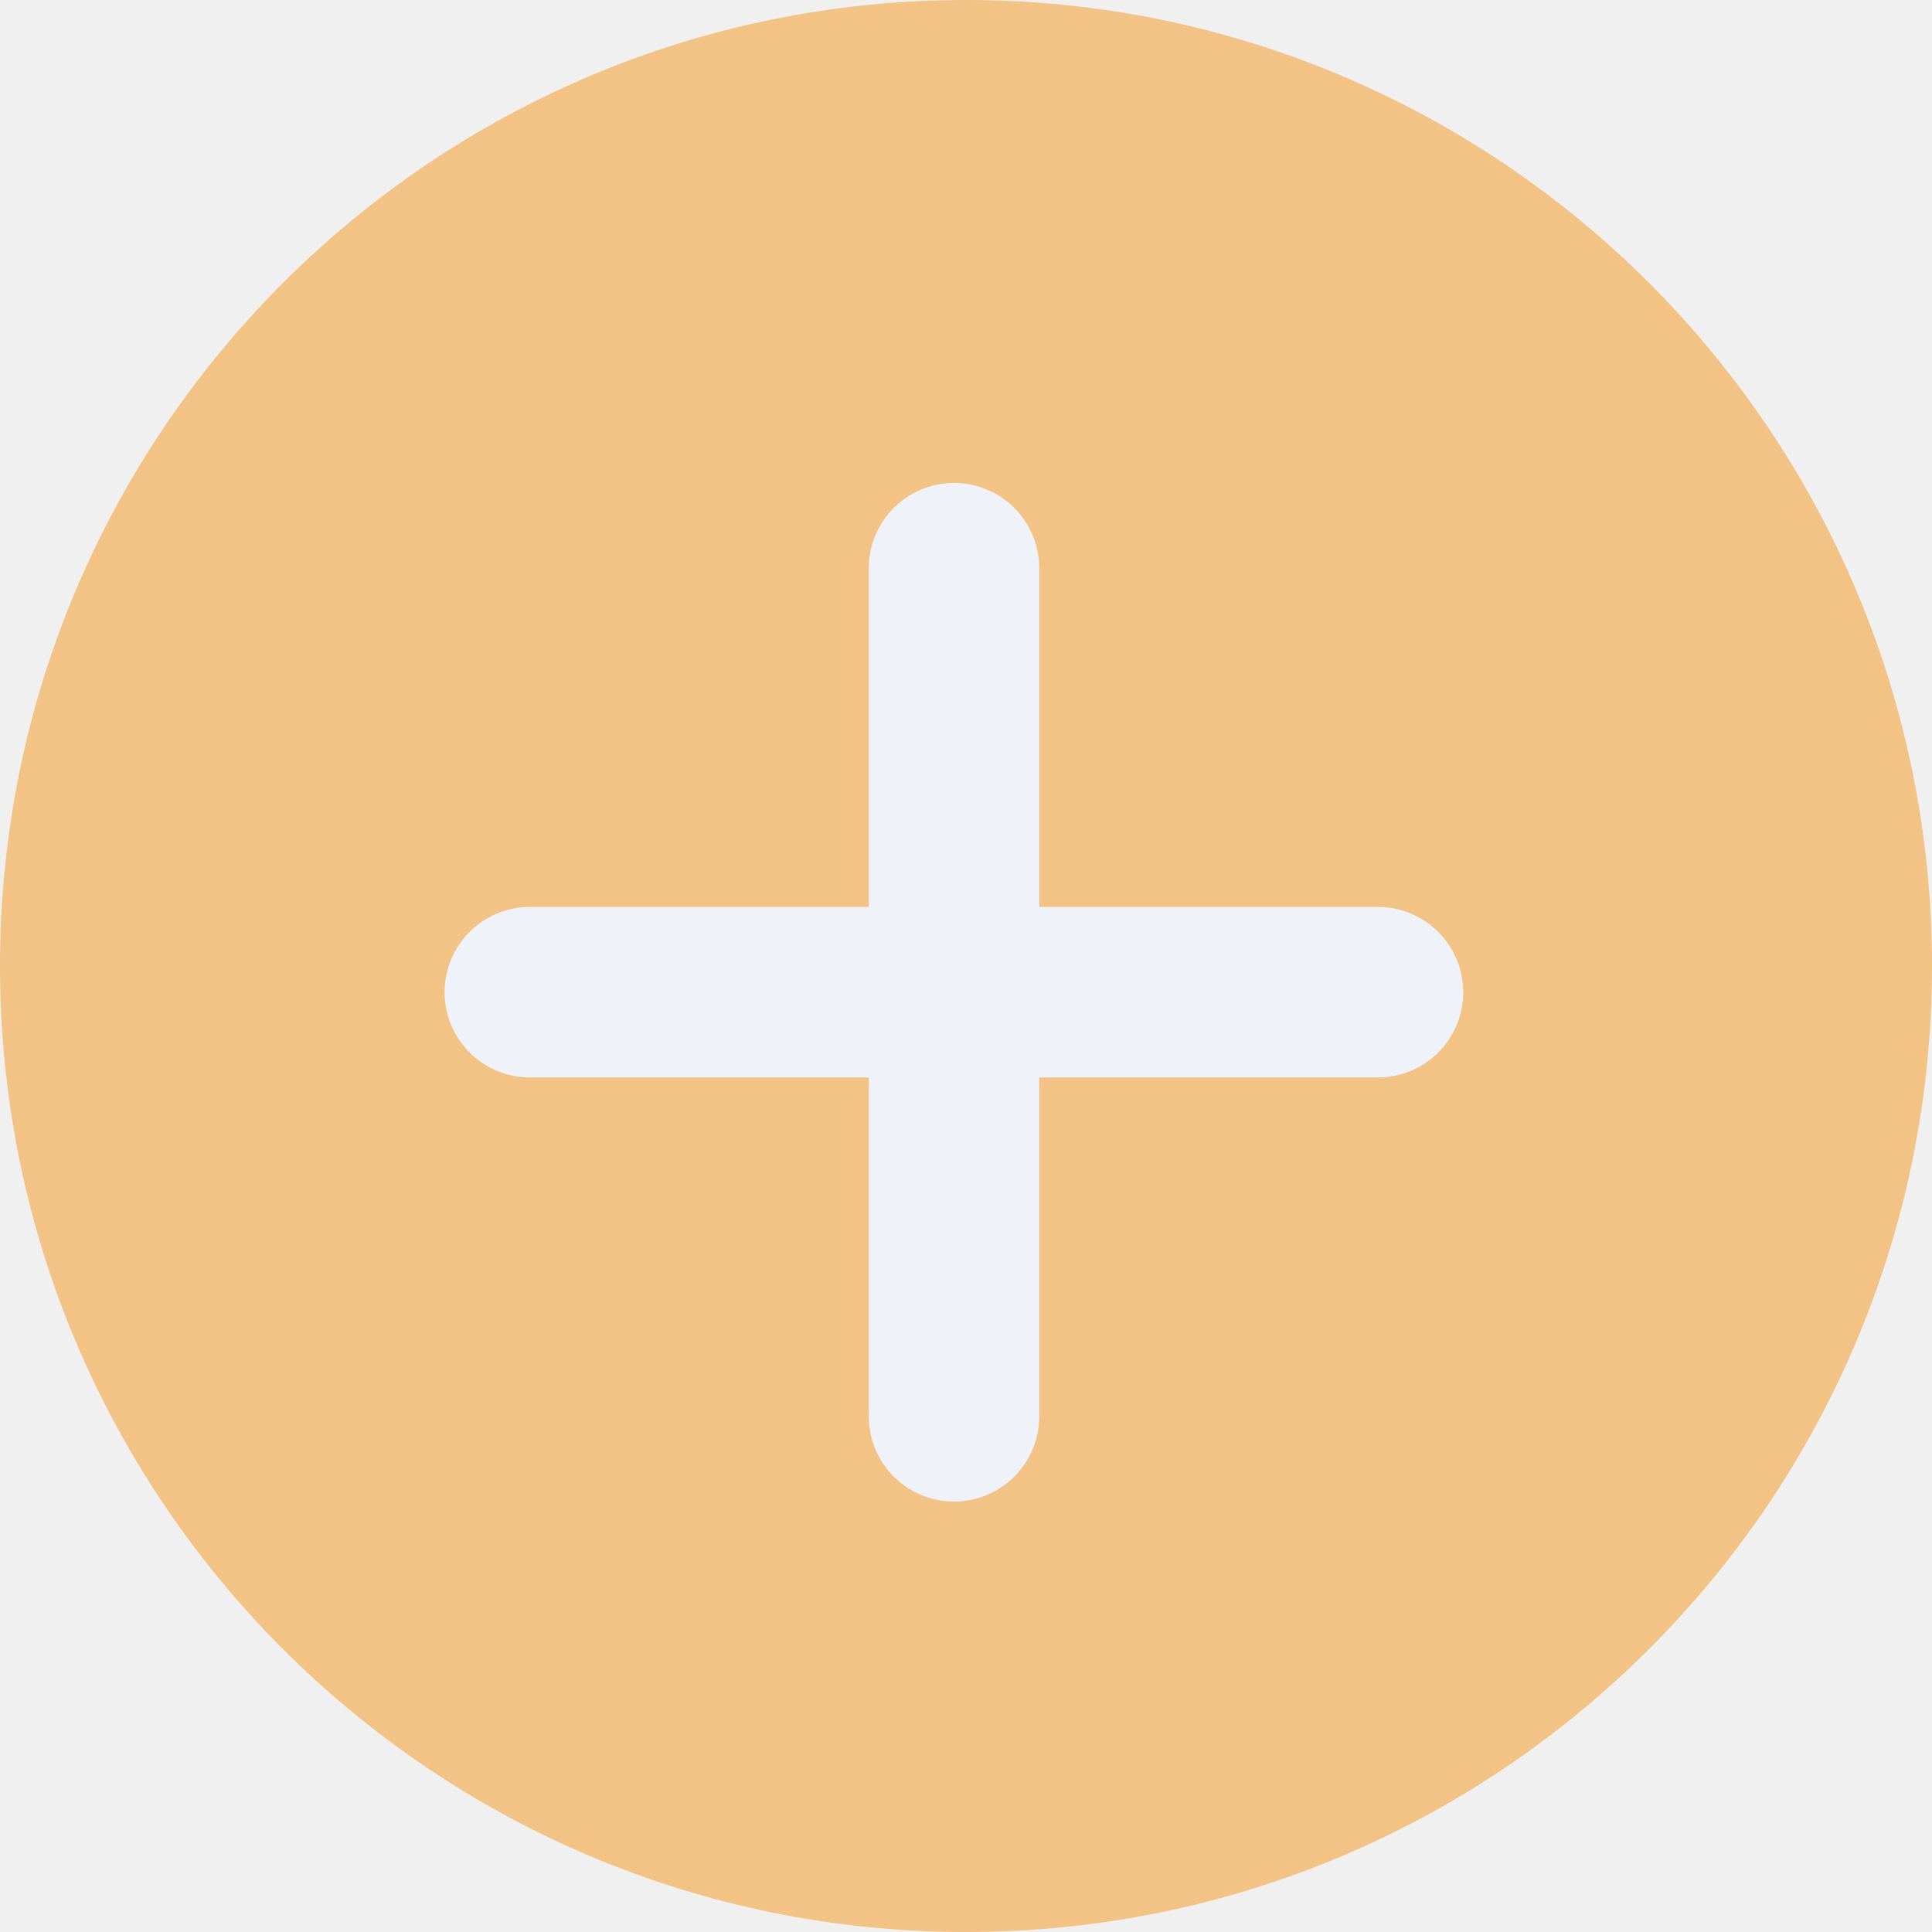
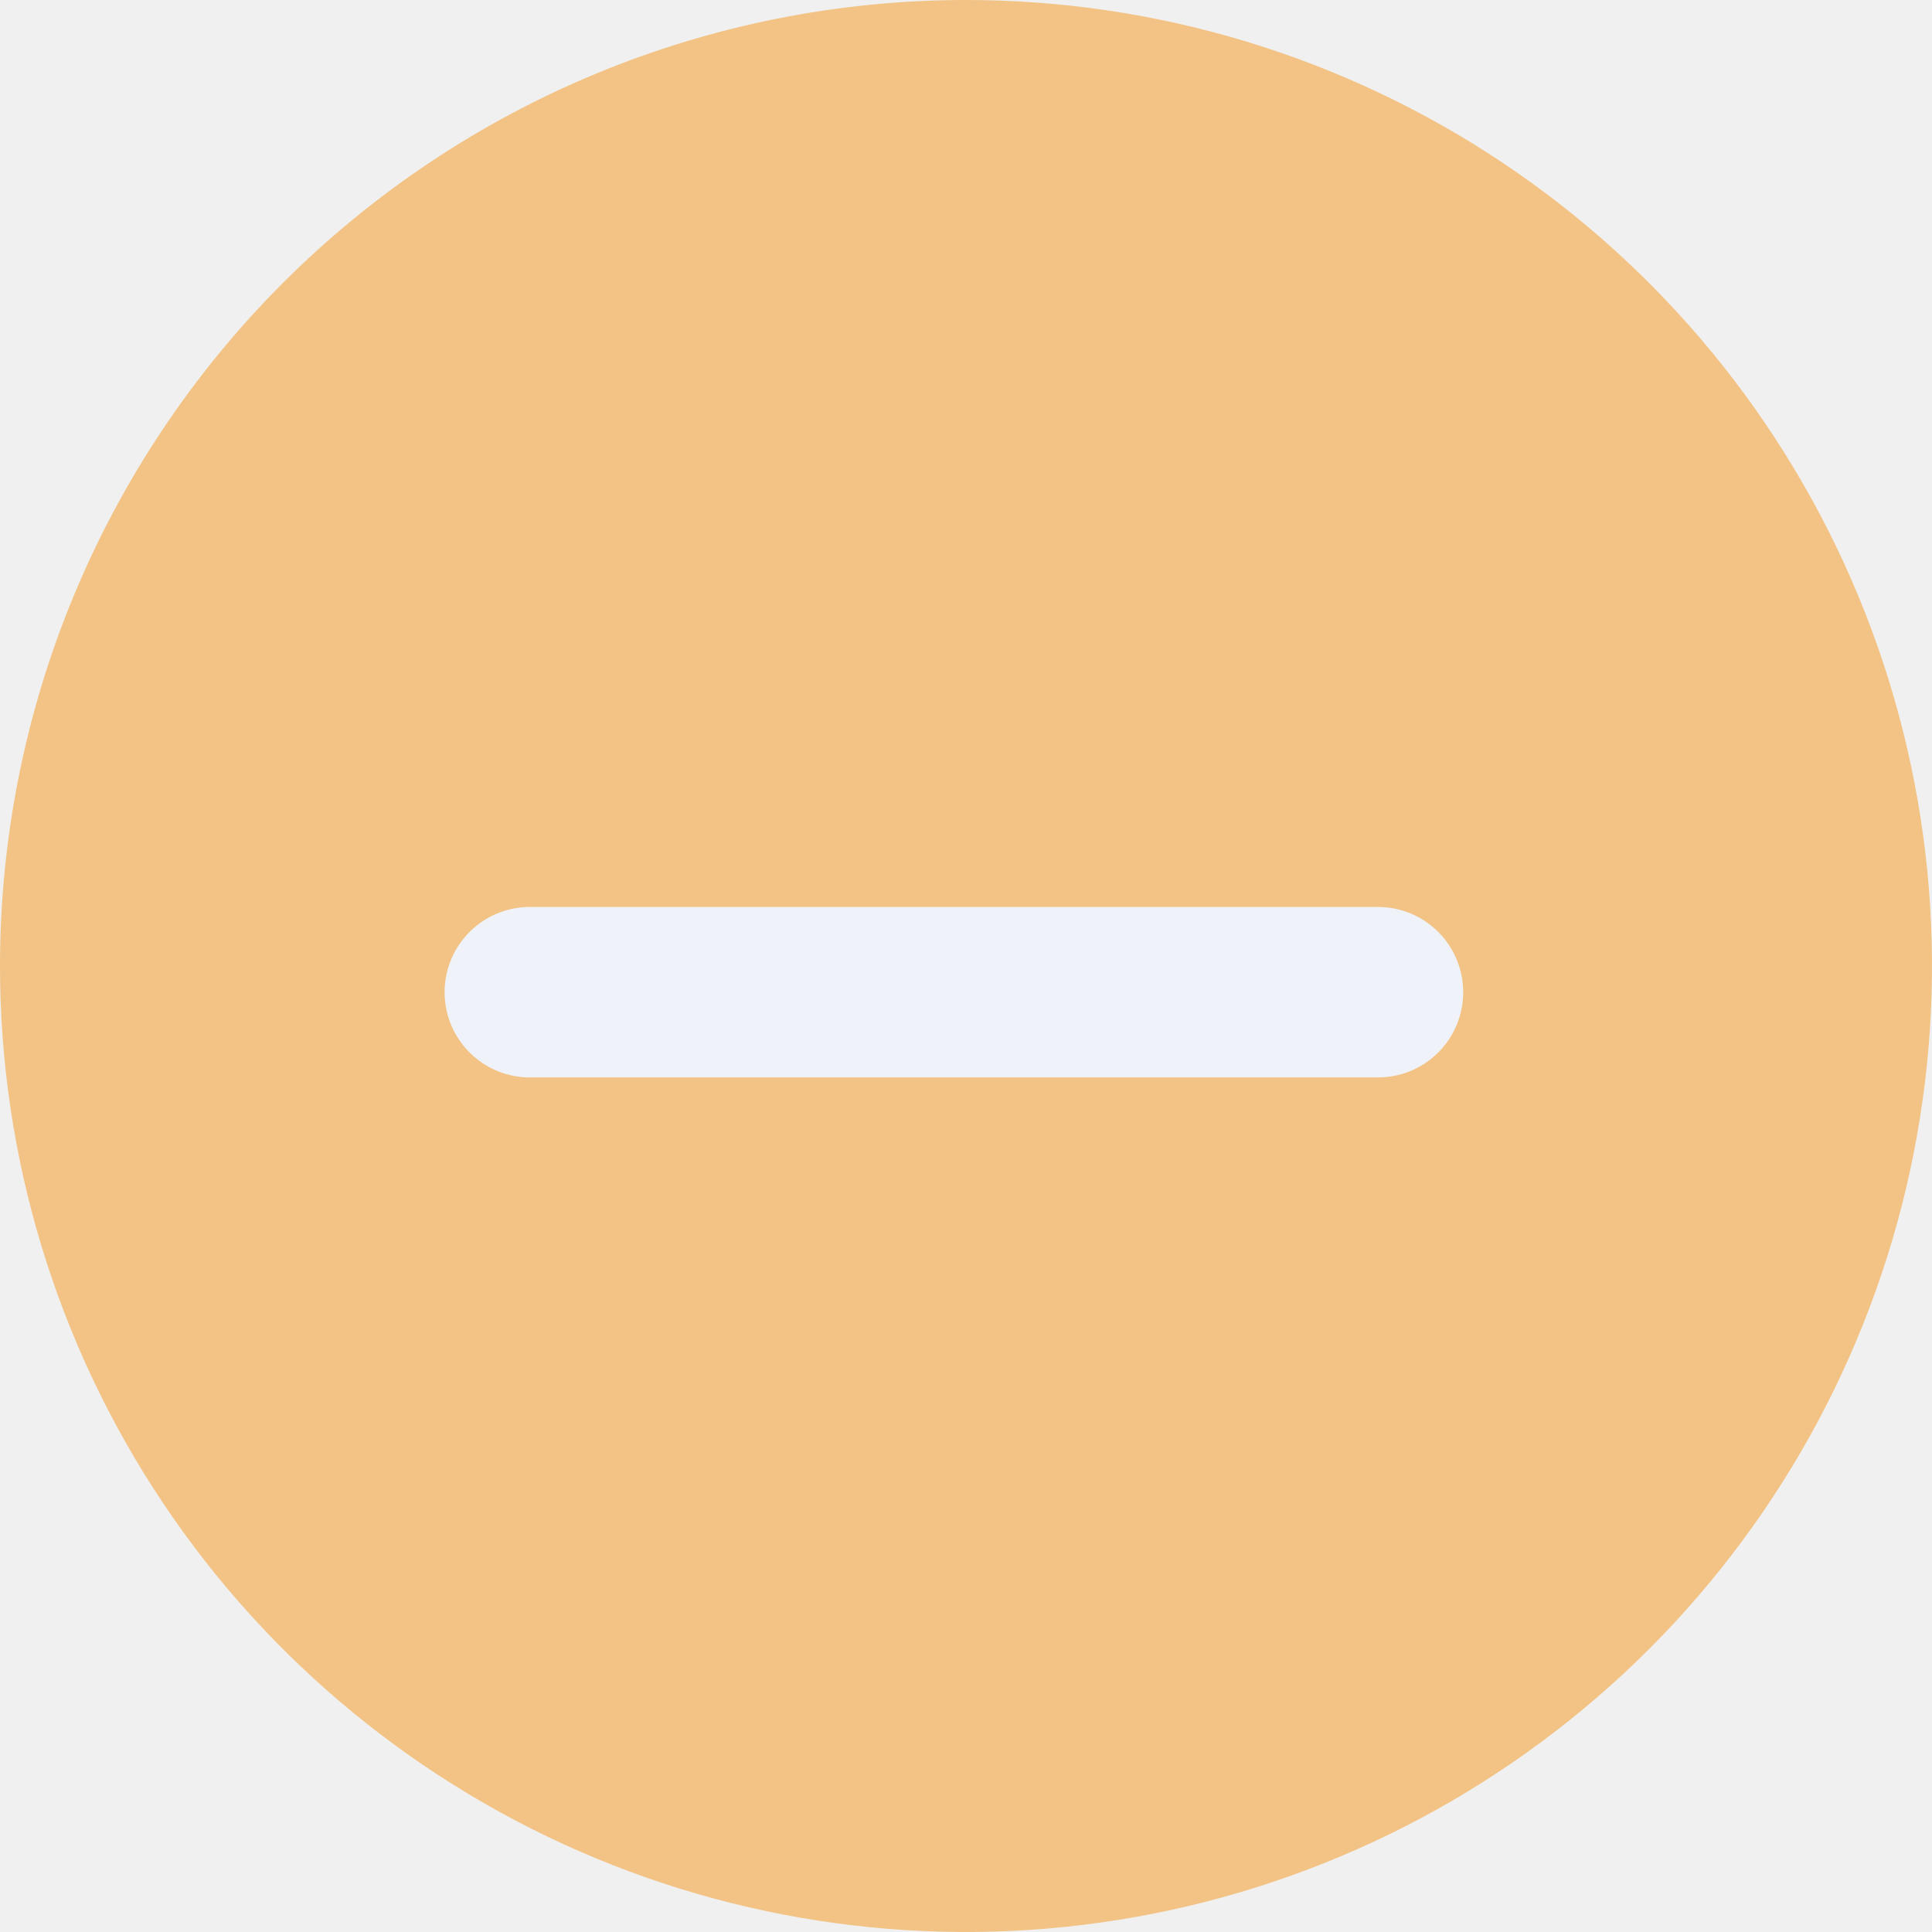
- <svg xmlns="http://www.w3.org/2000/svg" width="34" height="34" viewBox="0 0 34 34">
-   <g id="Gruppe_33" data-name="Gruppe 33" transform="translate(-2908 154)">
-     <path id="Pfad_59" data-name="Pfad 59" d="M17,0A17,17,0,1,1,0,17,17,17,0,0,1,17,0Z" transform="translate(2908 -154)" fill="#F2C384" />
-     <g id="Gruppe_31" data-name="Gruppe 31" transform="translate(-145 -506.139)">
-       <path id="Pfad_38" data-name="Pfad 38" d="M3062.324,369.6h14.926" fill="none" stroke="#eff2f8" stroke-linecap="round" stroke-width="3" />
-       <path id="Pfad_39" data-name="Pfad 39" d="M3062.324,369.6h14.926" transform="translate(3439.389 -2700.186) rotate(90)" fill="none" stroke="#eff2f8" stroke-linecap="round" stroke-width="3" />
+ <svg xmlns="http://www.w3.org/2000/svg" width="34" height="34" viewBox="0 0 34 34" fill="none">
+   <g id="checkboxOrange" clip-path="url(#clip0)">
+     <g id="Gruppe 33">
+       <path id="Pfad 59" d="M17 0C20.362 0 23.649 0.997 26.445 2.865C29.24 4.733 31.419 7.388 32.706 10.494C33.993 13.601 34.329 17.019 33.673 20.317C33.017 23.614 31.398 26.643 29.021 29.021C26.643 31.398 23.614 33.017 20.317 33.673C17.019 34.329 13.601 33.993 10.494 32.706C7.388 31.419 4.733 29.24 2.865 26.445C0.997 23.649 0 20.362 0 17C0 12.491 1.791 8.167 4.979 4.979C8.167 1.791 12.491 0 17 0V0Z" fill="#F2C384" />
+       <g id="Gruppe 31">
+         <path id="Pfad 38" d="M9.324 17.461H24.25" stroke="#EFF2F8" stroke-width="3" stroke-linecap="round" />
+       </g>
    </g>
  </g>
+   <defs>
+     <clipPath id="clip0">
+       <rect width="34" height="34" fill="white" />
+     </clipPath>
+   </defs>
</svg>
